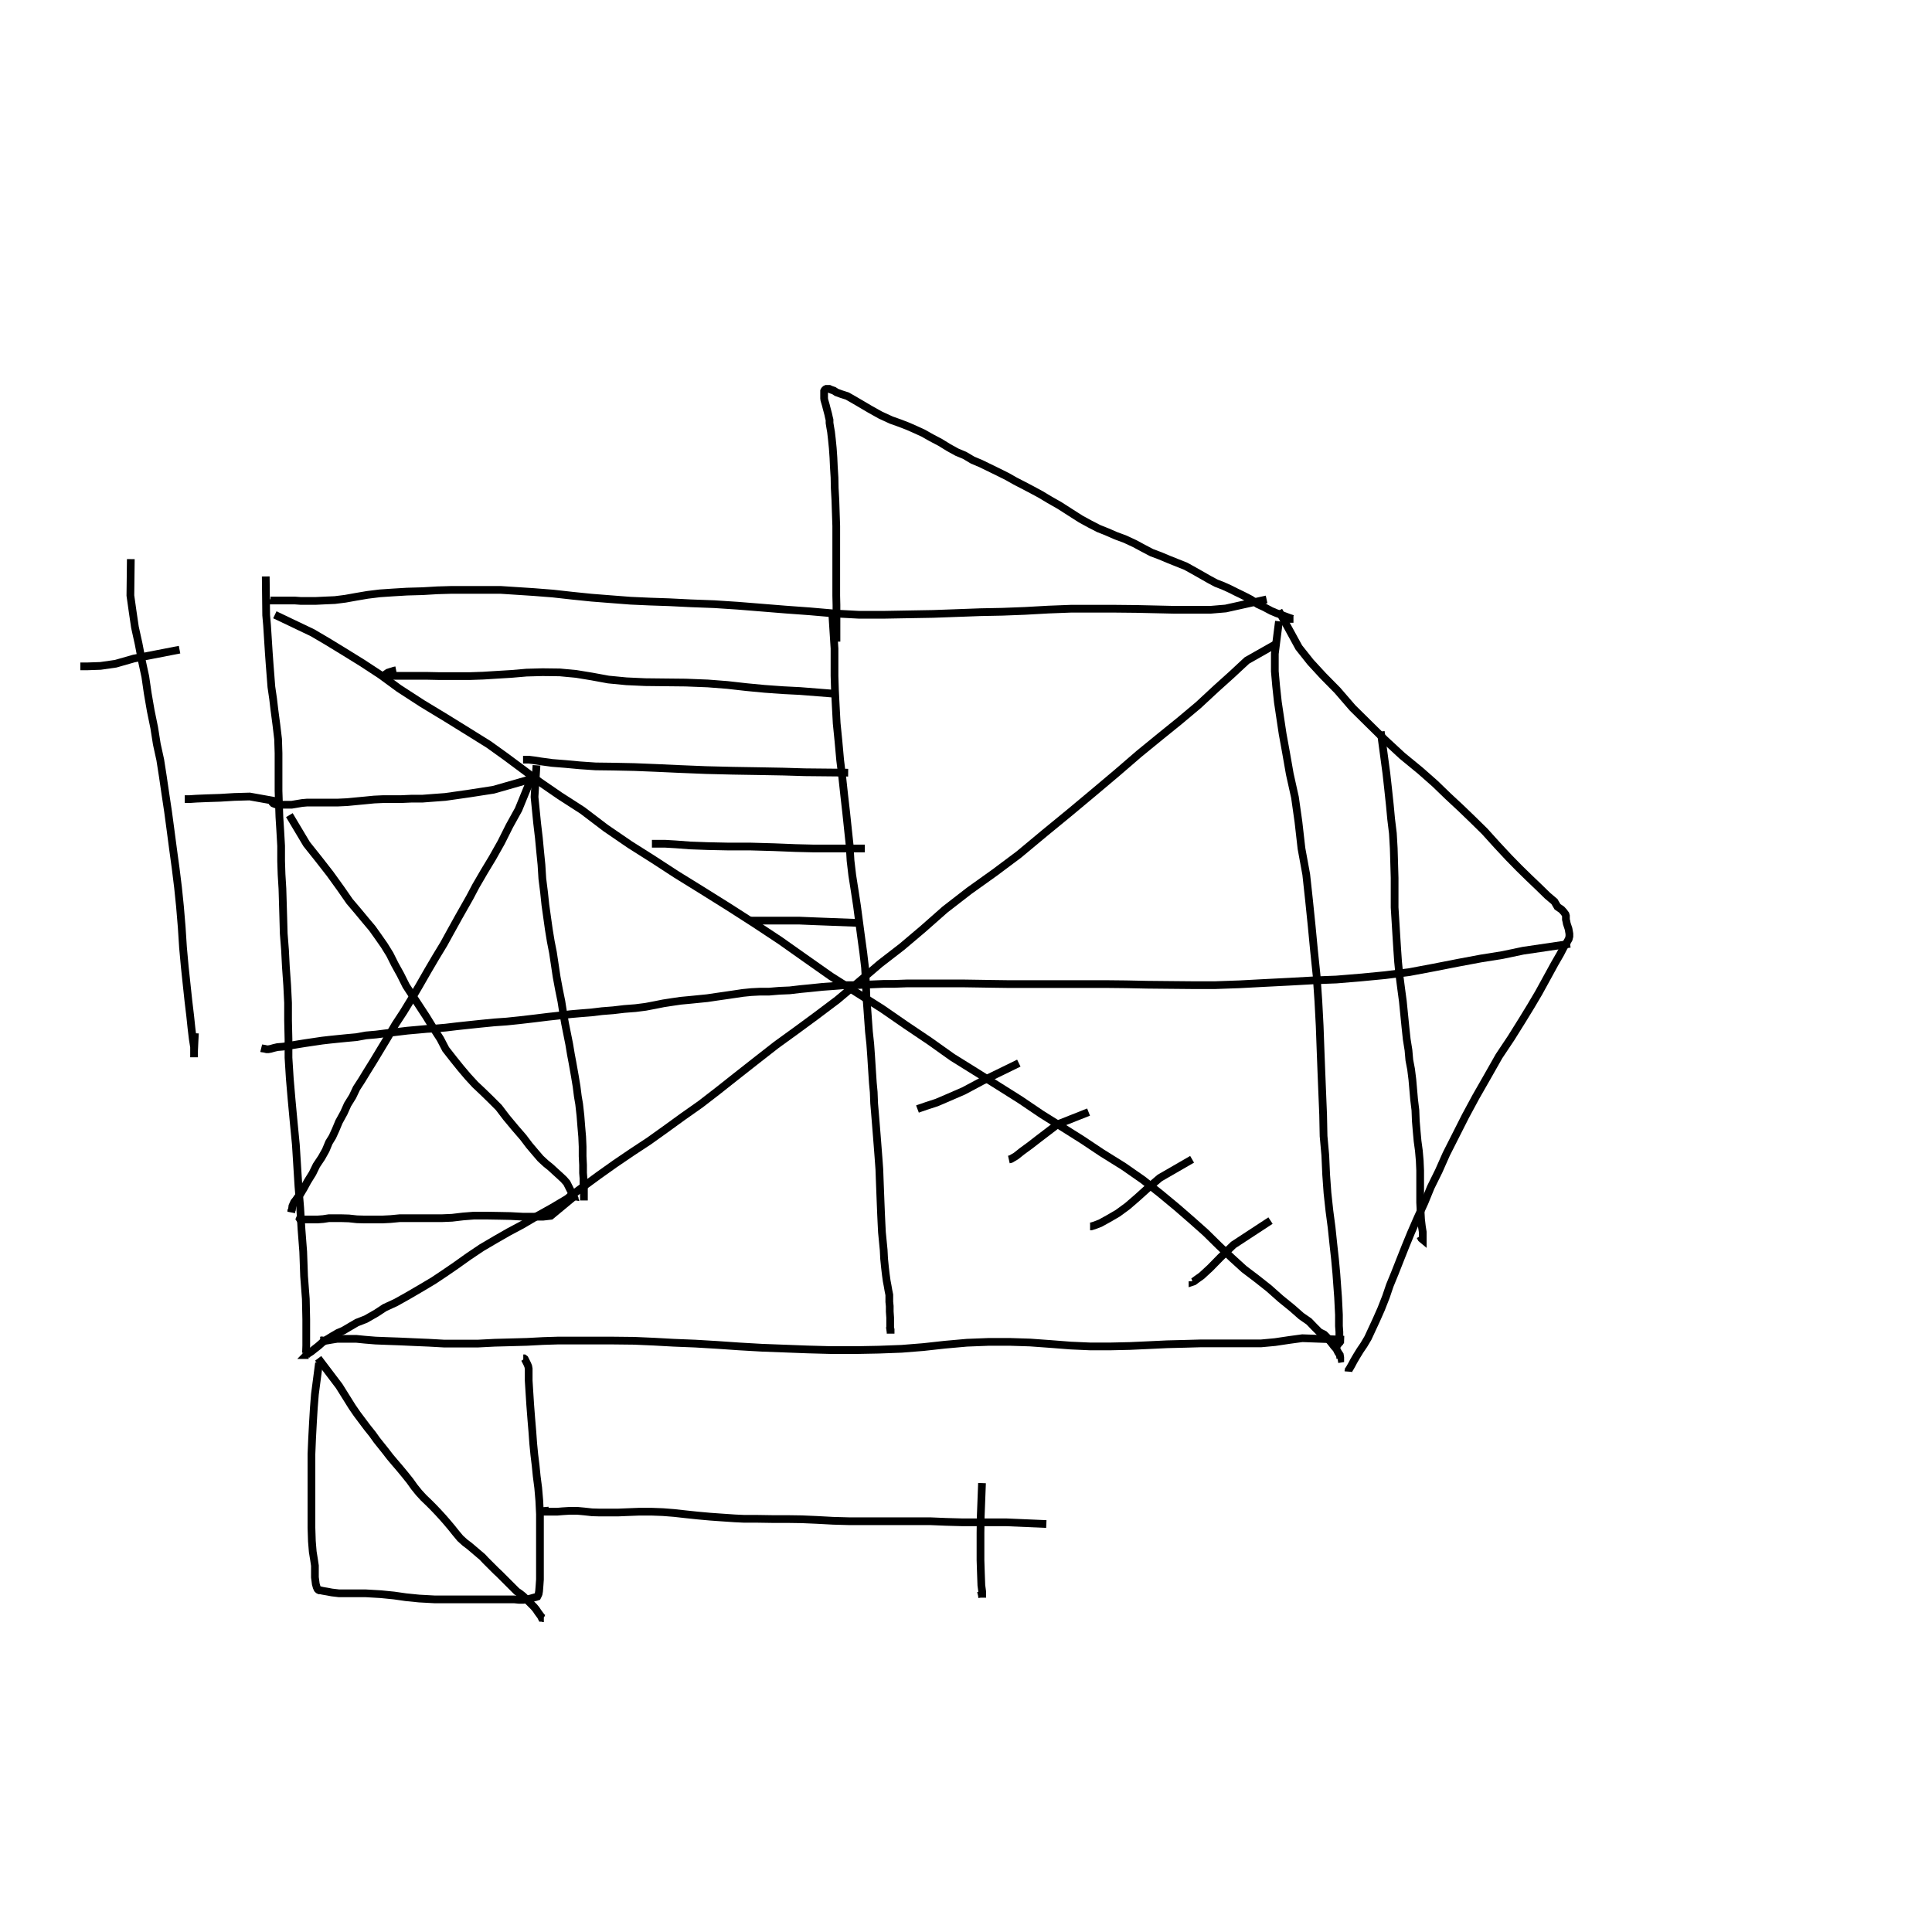
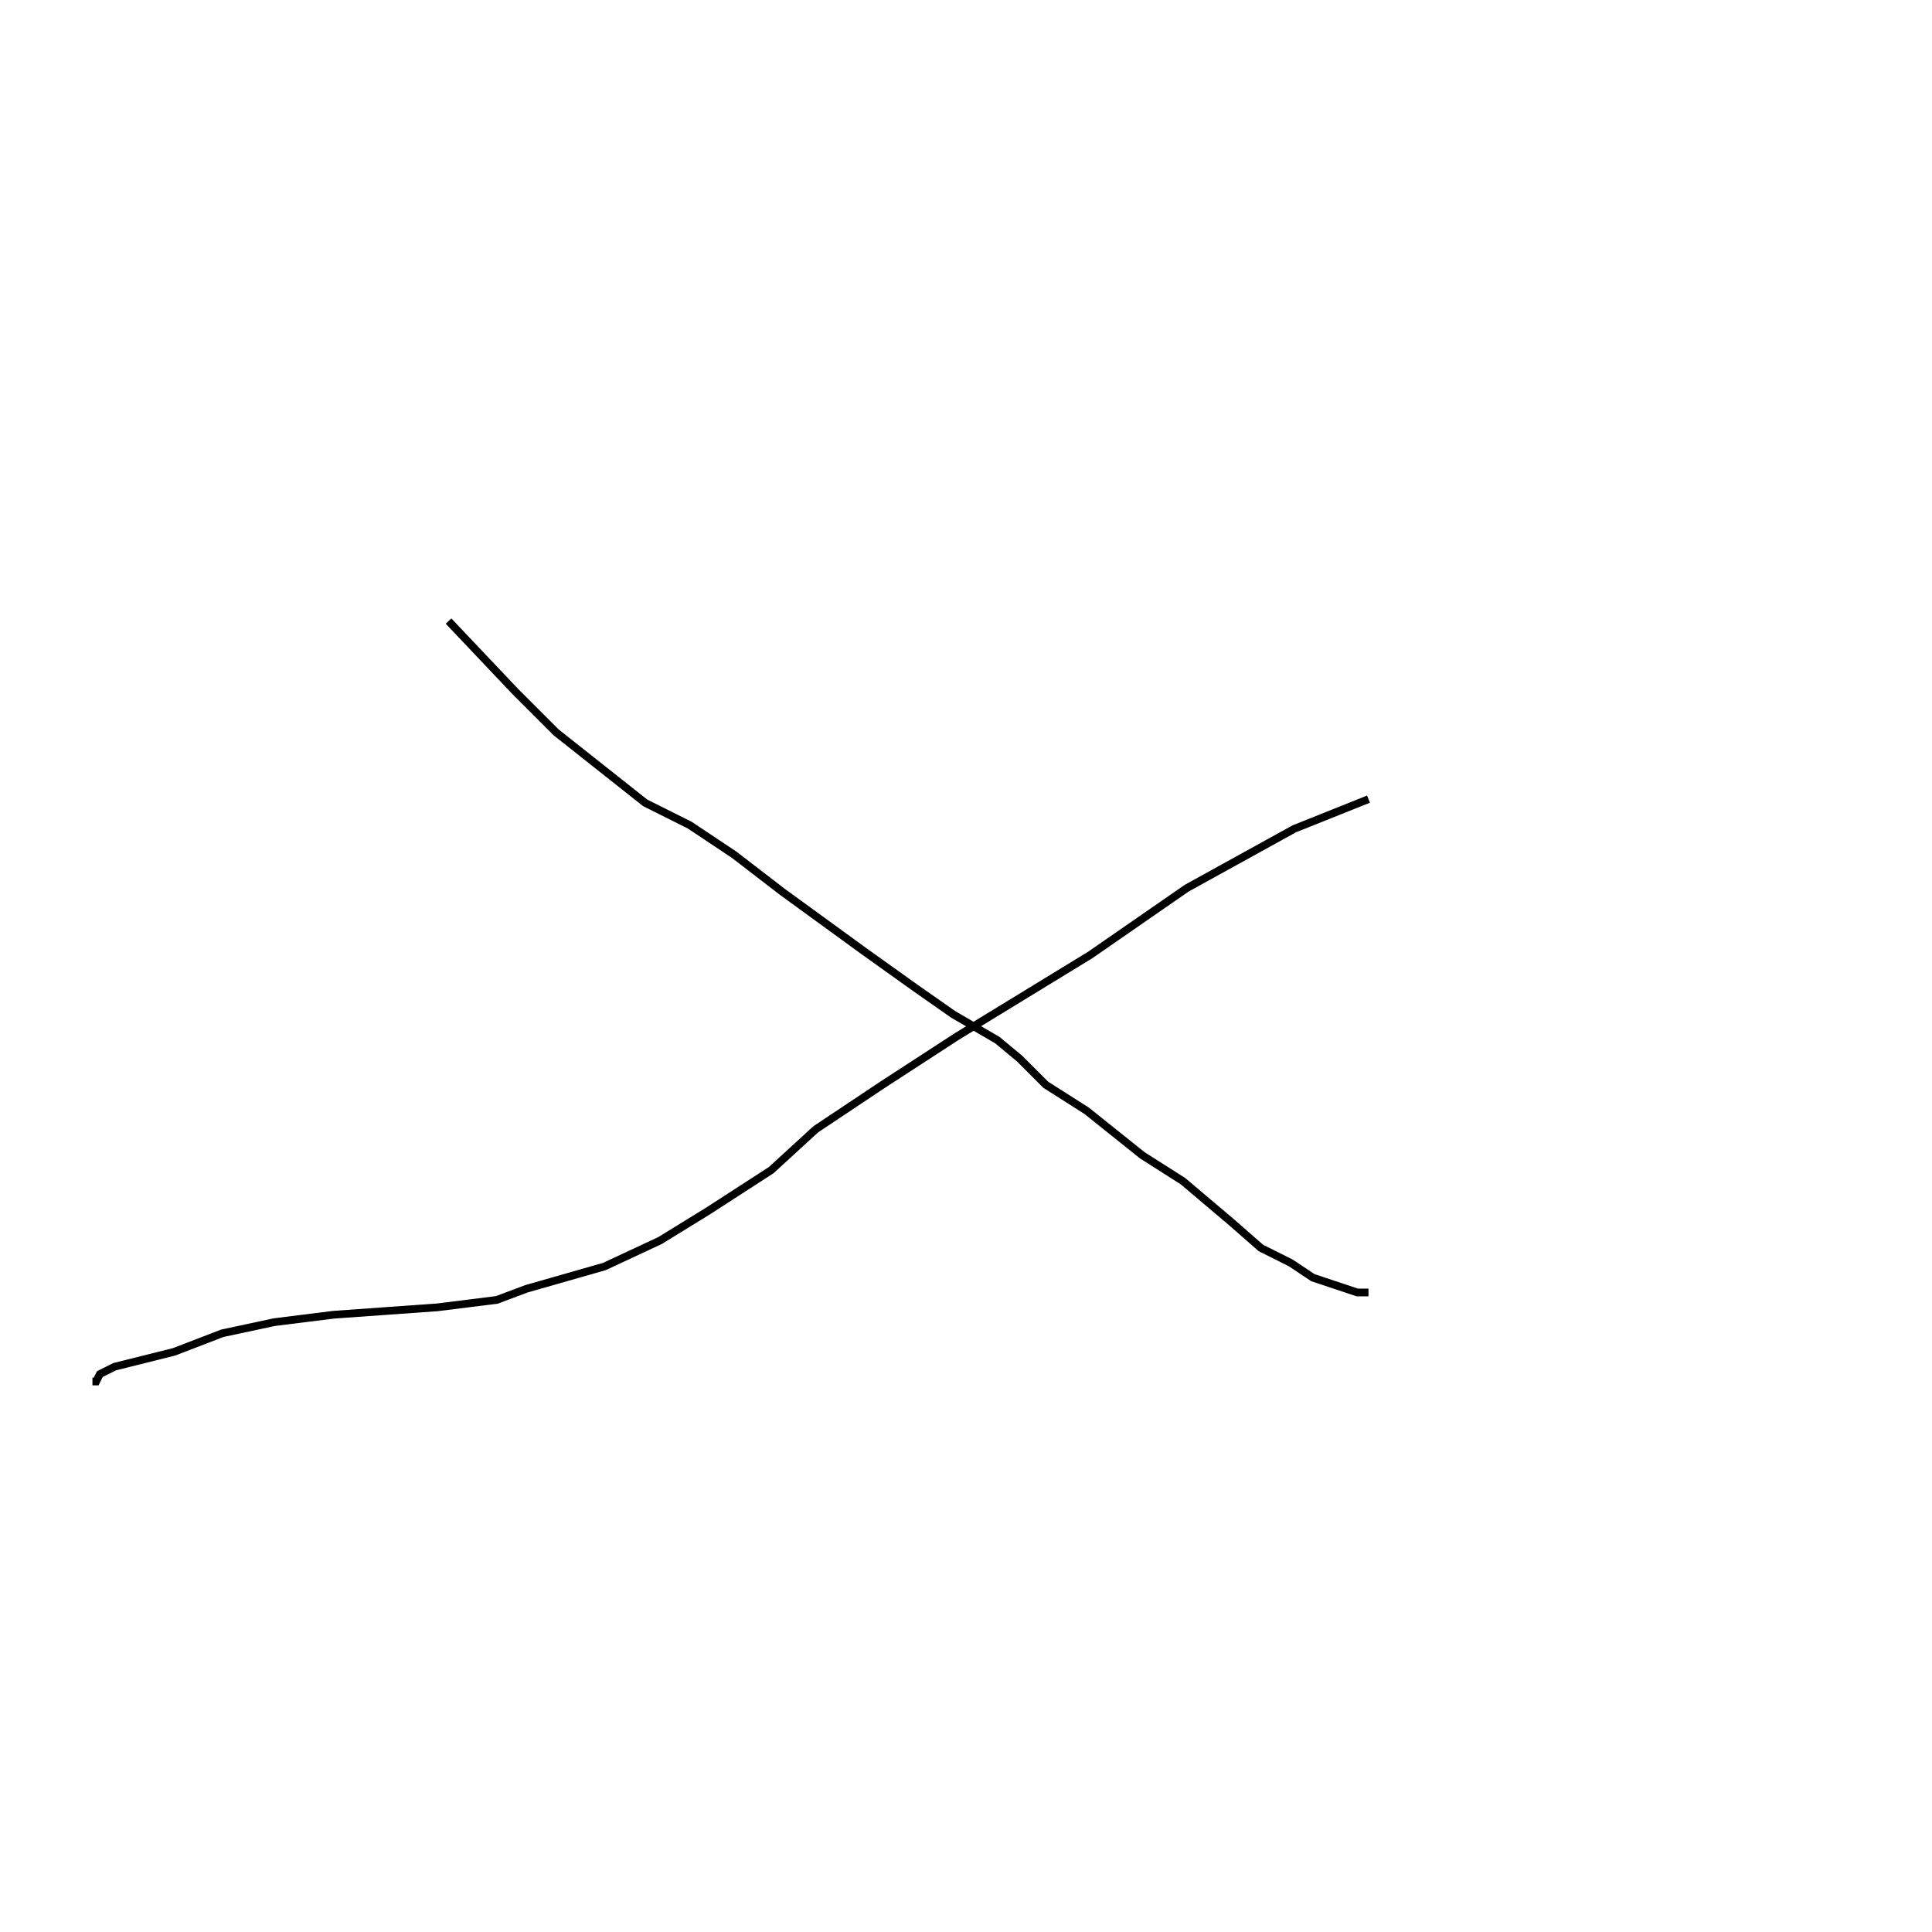
<svg xmlns="http://www.w3.org/2000/svg" width="500" height="500">
-   <path d="M68.776,149.185 L68.887,159.218 L69.112,161.797 L69.336,165.328 L69.56,168.859 L69.785,171.998 L70.008,174.857 L70.233,177.772 L70.681,180.855 L71.017,183.714 L71.522,187.525 L71.97,191.281 L72.083,194.924 L72.083,198.287 L72.083,201.426 L72.083,204.677 L72.195,208.041 L72.307,211.403 L72.531,214.991 L72.755,218.915 L72.755,222.839 L72.867,226.314 L73.092,230.013 L73.204,233.769 L73.316,237.525 L73.428,241.616 L73.764,245.876 L73.988,250.248 L74.325,255.013 L74.549,259.553 L74.549,264.094 L74.661,268.97 L74.661,273.734 L74.997,279.116 L75.446,284.384 L76.006,290.439 L76.567,296.212 L76.903,301.593 L77.239,307.03 L77.688,312.523 L78.024,318.128 L78.473,323.958 L78.697,330.292 L79.145,336.177 L79.257,341.446 L79.257,345.314 L79.257,348.229 L79.201,349.911 L79.145,350.247 L79.145,350.191" stroke="black" stroke-width="2" fill="none" />
-   <path d="M327.796,155.127 L317.202,157.481 L313.222,157.817 L308.962,157.817 L304.03,157.817 L299.097,157.705 L294.108,157.593 L288.615,157.537 L282.674,157.537 L277.124,157.537 L271.295,157.761 L265.297,158.097 L259.468,158.321 L253.75,158.434 L247.641,158.658 L241.474,158.882 L235.084,158.994 L228.751,159.107 L222.305,159.107 L215.97,158.77 L209.525,158.209 L203.358,157.761 L197.137,157.257 L190.859,156.752 L184.861,156.36 L178.807,156.136 L173.146,155.855 L168.157,155.687 L163.169,155.463 L158.068,155.07 L153.079,154.678 L148.146,154.174 L143.102,153.613 L138.113,153.221 L133.797,152.94 L129.48,152.66 L125.165,152.66 L120.961,152.66 L116.981,152.66 L113.169,152.772 L109.358,152.997 L105.322,153.109 L101.622,153.333 L98.315,153.557 L95.121,153.949 L92.15,154.454 L89.347,154.958 L86.656,155.295 L84.078,155.407 L81.724,155.519 L79.482,155.519 L77.8,155.519 L76.23,155.407 L74.885,155.407 L73.54,155.407 L72.811,155.407 L72.307,155.407 L71.69,155.407 L71.466,155.407 L71.242,155.407 L70.906,155.407 L70.457,155.407 L70.008,155.407 L69.785,155.295" stroke="black" stroke-width="2" fill="none" />
-   <path d="M330.991,160.788 L329.926,169.196 L329.926,171.158 L329.926,173.736 L330.262,177.548 L330.711,181.696 L331.328,185.844 L331.944,189.935 L332.841,194.868 L333.794,200.305 L335.139,206.359 L336.036,212.693 L336.82,219.588 L338.054,226.314 L338.782,233.04 L339.455,239.598 L340.071,246.045 L340.744,252.546 L341.193,259.105 L341.529,265.495 L341.753,271.661 L341.978,277.546 L342.201,283.04 L342.426,288.532 L342.538,294.026 L342.987,299.014 L343.21,304.003 L343.547,308.711 L344.051,313.364 L344.612,317.624 L345.06,321.884 L345.509,325.976 L345.845,329.619 L346.069,332.702 L346.294,335.729 L346.406,338.027 L346.518,340.27 L346.518,342.063 L346.518,343.184 L346.63,344.698 L346.63,345.594 L346.63,346.323 L346.742,346.772 L346.742,347.22 L346.686,347.444 L346.461,347.669 L346.294,347.893 L346.126,347.893 L345.901,347.893 L345.677,347.893 L345.565,347.669 L345.565,347.22 L345.565,346.884" stroke="black" stroke-width="2" fill="none" />
-   <path d="M347.863,346.715 L337.045,346.323 L333.738,346.772 L329.982,347.332 L326.339,347.669 L322.191,347.669 L318.267,347.669 L314.568,347.669 L310.644,347.669 L306.608,347.781 L302.068,347.893 L297.359,348.117 L292.427,348.341 L287.382,348.453 L282.113,348.453 L277.068,348.229 L272.023,347.836 L266.586,347.444 L261.261,347.276 L255.992,347.276 L250.219,347.5 L244.557,348.004 L238.952,348.621 L233.347,349.07 L227.405,349.294 L221.52,349.406 L215.298,349.406 L209.02,349.238 L203.078,349.014 L197.137,348.79 L191.307,348.453 L185.59,348.061 L179.929,347.724 L174.323,347.5 L169.222,347.22 L164.065,346.996 L158.908,346.94 L153.976,346.94 L149.043,346.94 L144.223,346.94 L140.579,347.052 L136.375,347.276 L132.283,347.388 L128.023,347.5 L123.595,347.724 L119.223,347.724 L115.019,347.724 L110.983,347.5 L107.003,347.332 L103.304,347.164 L100.109,347.052 L97.194,346.94 L94.448,346.715 L92.205,346.491 L90.3,346.491 L88.618,346.491 L87.273,346.491 L85.872,346.715 L84.583,346.94 L83.854,346.94 L83.237,346.94 L82.957,346.94 L82.957,346.94 L83.405,346.884 L83.742,346.772" stroke="black" stroke-width="2" fill="none" />
-   <path d="M330.935,158.041 L336.148,167.57 L339.175,171.382 L342.426,174.913 L346.126,178.669 L350.049,183.209 L354.309,187.413 L358.345,191.393 L362.885,195.597 L367.594,199.464 L371.405,202.828 L374.768,206.079 L378.02,209.105 L381.046,212.02 L384.242,215.159 L387.381,218.634 L390.463,221.941 L393.098,224.632 L395.676,227.155 L398.142,229.509 L400.497,231.807 L402.29,233.32 L403.075,234.666 L404.14,235.395 L404.701,236.011 L405.149,236.628 L405.261,237.02 L405.261,237.468 L405.261,237.973 L405.373,238.421 L405.486,239.038 L405.71,239.71 L405.934,240.383 L406.046,240.999 L406.158,241.672 L406.158,242.345 L405.99,243.017 L405.486,243.915 L404.701,245.147 L403.804,246.885 L402.347,249.407 L400.384,252.995 L398.199,256.975 L396.181,260.394 L393.882,264.15 L391.08,268.634 L387.941,273.342 L384.858,278.78 L381.943,283.88 L379.253,288.869 L376.618,294.082 L374.32,298.622 L372.358,303.05 L370.284,307.254 L368.658,311.234 L366.809,315.27 L365.127,319.137 L363.726,322.557 L362.325,326.088 L360.979,329.507 L359.69,332.646 L358.681,335.617 L357.448,338.756 L356.159,341.671 L355.094,343.969 L354.029,346.267 L352.964,348.061 L352.011,349.462 L351.114,350.92 L350.329,352.264 L349.825,353.218 L349.377,354.002 L349.096,354.451 L348.984,354.787 L348.984,354.899 L349.096,354.171" stroke="black" stroke-width="2" fill="none" />
-   <path d="M330.206,166.674 L322.695,170.934 L318.715,174.633 L314.792,178.164 L310.139,182.48 L305.263,186.572 L300.274,190.608 L294.781,195.092 L289.064,200.025 L283.009,205.126 L276.9,210.227 L270.342,215.608 L263.671,221.157 L257.45,225.809 L250.78,230.574 L244.557,235.395 L238.84,240.439 L233.403,245.036 L227.742,249.407 L222.248,254.116 L216.699,258.768 L211.262,262.861 L206.161,266.616 L200.892,270.427 L195.511,274.632 L190.522,278.555 L185.702,282.367 L181.273,285.786 L176.733,288.981 L172.249,292.232 L167.933,295.315 L163.505,298.23 L159.133,301.2 L154.873,304.227 L150.669,307.31 L146.689,310.281 L142.821,312.579 L138.898,314.765 L135.086,317.007 L131.61,318.857 L128.191,320.819 L124.66,322.893 L121.241,325.191 L117.934,327.545 L114.907,329.619 L112.217,331.413 L109.021,333.319 L105.658,335.281 L102.463,337.074 L99.549,338.42 L97.419,339.821 L94.672,341.391 L92.374,342.287 L90.356,343.464 L88.843,344.361 L87.497,344.922 L86.04,345.763 L84.751,346.547 L83.405,347.444 L82.396,348.341 L81.387,349.126 L80.546,349.799 L79.818,350.247 L79.425,350.583 L79.314,350.695 L79.874,350.695" stroke="black" stroke-width="2" fill="none" />
-   <path d="M71.129,159.107 L80.883,163.759 L84.694,166.001 L89.011,168.635 L93.719,171.55 L98.427,174.633 L103.248,178.164 L109.302,182.088 L115.411,185.787 L121.297,189.431 L126.51,192.682 L130.882,195.821 L135.03,198.904 L139.682,202.379 L144.895,205.967 L150.725,209.722 L156.778,214.319 L163.001,218.579 L169.11,222.446 L175.052,226.314 L181.666,230.406 L188.561,234.722 L195.287,239.038 L201.901,243.41 L208.403,248.006 L215.017,252.658 L221.744,256.919 L228.302,261.066 L234.468,265.326 L240.634,269.474 L246.463,273.622 L252.405,277.322 L258.402,281.078 L264.008,284.609 L269.557,288.364 L274.938,291.728 L280.095,294.979 L285.139,298.342 L290.801,301.873 L295.79,305.348 L300.33,308.936 L304.59,312.467 L308.458,315.83 L311.989,318.969 L315.464,322.388 L318.828,325.584 L321.967,328.443 L325.218,330.908 L328.412,333.431 L331.44,336.122 L334.41,338.532 L336.764,340.605 L338.782,342.007 L340.128,343.408 L341.473,344.754 L342.706,345.37 L343.603,346.267 L344.219,347.108 L344.724,347.724 L345.229,348.397 L345.845,349.07 L346.294,349.967 L346.742,350.639 L346.854,351.312 L346.854,351.648 L346.181,351.76" stroke="black" stroke-width="2" fill="none" />
-   <path d="M215.41,159.107 L215.97,167.85 L215.97,171.494 L215.97,174.913 L216.083,178.557 L216.307,182.985 L216.531,187.189 L216.979,191.673 L217.428,196.662 L217.988,201.258 L218.493,205.911 L218.997,210.339 L219.446,214.599 L219.894,218.802 L220.118,222.727 L220.567,226.538 L221.184,230.462 L221.8,234.498 L222.305,238.309 L222.865,242.513 L223.425,246.605 L223.874,250.416 L224.098,254.284 L224.21,257.759 L224.435,260.786 L224.658,263.869 L224.883,267.008 L225.219,270.147 L225.444,273.286 L225.667,276.818 L225.892,280.237 L226.116,282.647 L226.228,285.562 L226.453,288.196 L226.676,290.943 L226.901,293.746 L227.125,296.604 L227.349,299.519 L227.574,302.602 L227.685,305.685 L227.797,308.599 L227.91,311.514 L228.022,314.261 L228.134,316.671 L228.246,318.914 L228.47,321.211 L228.694,323.509 L228.806,325.752 L229.031,327.994 L229.255,329.9 L229.479,331.525 L229.704,332.702 L229.927,333.992 L230.152,335.113 L230.152,336.009 L230.152,336.906 L230.264,338.027 L230.264,339.429 L230.376,340.998 L230.376,342.568 L230.376,343.969 L230.488,344.81 L230.488,345.146 L230.488,345.146 L230.488,344.754 L230.488,344.081 L230.264,343.408 L230.208,343.24" stroke="black" stroke-width="2" fill="none" />
-   <path d="M406.326,244.251 L394.163,246.045 L388.838,247.166 L383.232,248.062 L377.235,249.184 L370.957,250.416 L364.679,251.594 L358.401,252.378 L351.955,252.995 L345.845,253.499 L339.848,253.724 L333.794,254.06 L327.18,254.396 L320.845,254.733 L314.512,254.957 L308.514,254.957 L302.516,254.901 L296.855,254.845 L291.474,254.733 L286.093,254.676 L280.768,254.676 L275.667,254.676 L270.51,254.676 L265.521,254.676 L260.701,254.676 L256.665,254.621 L253.19,254.565 L249.378,254.508 L245.286,254.508 L241.643,254.508 L238.055,254.508 L234.692,254.508 L231.553,254.621 L228.863,254.621 L226.228,254.733 L223.762,254.845 L221.295,254.957 L218.717,254.957 L215.858,255.181 L212.831,255.405 L209.58,255.742 L207.226,255.966 L204.368,256.302 L201.677,256.414 L199.042,256.638 L196.688,256.638 L194.446,256.751 L192.204,256.975 L189.962,257.311 L187.663,257.647 L185.31,257.984 L183.068,258.32 L180.825,258.544 L178.583,258.768 L176.173,258.993 L173.874,259.329 L171.689,259.665 L169.446,260.114 L167.092,260.562 L164.458,260.898 L161.543,261.123 L158.684,261.459 L155.826,261.683 L153.023,262.02 L150.22,262.244 L147.642,262.468 L144.951,262.804 L141.868,263.141 L138.225,263.589 L134.357,264.037 L131.106,264.374 L127.911,264.598 L124.492,264.934 L121.297,265.271 L118.158,265.607 L115.355,265.943 L112.777,266.167 L110.479,266.28 L108.012,266.504 L105.49,266.728 L102.688,267.064 L99.941,267.401 L97.306,267.737 L94.728,267.961 L92.262,268.41 L89.795,268.634 L87.553,268.858 L85.367,269.082 L83.405,269.306 L81.892,269.531 L80.378,269.755 L78.865,269.979 L77.464,270.203 L76.118,270.427 L74.717,270.652 L73.204,270.876 L71.802,270.988 L70.849,271.212 L70.065,271.436 L69.448,271.549 L69.224,271.549 L69.056,271.549 L69.056,271.549 L68.999,271.549 L68.776,271.492 L68.551,271.436 L68.271,271.381 L67.823,271.324 L67.598,271.268" stroke="black" stroke-width="2" fill="none" />
-   <path d="M357.336,189.319 L358.794,200.137 L359.242,204.173 L359.69,208.377 L360.026,211.964 L360.475,215.663 L360.699,219.531 L360.811,223.343 L360.924,227.21 L360.924,231.19 L360.924,234.834 L361.147,238.421 L361.372,242.121 L361.596,245.652 L361.82,248.903 L362.156,252.266 L362.605,255.742 L363.054,259.105 L363.389,262.468 L363.726,265.831 L364.062,268.97 L364.511,271.773 L364.735,274.351 L365.184,276.705 L365.52,279.396 L365.744,281.974 L365.968,284.553 L366.305,287.3 L366.416,290.158 L366.641,292.849 L366.865,295.315 L367.201,297.781 L367.425,300.36 L367.537,302.938 L367.537,305.348 L367.537,307.198 L367.537,309.216 L367.537,311.234 L367.65,313.476 L367.762,315.55 L367.986,317.456 L368.21,318.857 L368.21,319.698 L368.21,320.371 L368.21,320.707 L368.21,320.819 L368.21,320.819 L367.874,320.539 L367.537,319.922" stroke="black" stroke-width="2" fill="none" />
-   <path d="M215.578,179.509 L207.058,178.837 L202.63,178.613 L197.921,178.276 L193.213,177.828 L188.224,177.267 L183.18,176.875 L177.462,176.651 L172.137,176.595 L166.98,176.538 L162.104,176.315 L157.451,175.866 L153.191,175.081 L149.099,174.409 L144.895,174.016 L140.411,173.96 L136.263,174.073 L132.339,174.409 L128.64,174.633 L125.052,174.857 L121.801,174.969 L118.831,174.969 L116.084,174.969 L113.393,174.969 L110.759,174.913 L108.797,174.913 L106.051,174.913 L103.696,174.913 L101.903,174.913 L100.838,174.801 L100.053,174.689 L99.829,174.465 L100.39,174.073 L101.959,173.568 L102.52,173.456" stroke="black" stroke-width="2" fill="none" />
-   <path d="M219.502,199.969 L208.235,199.857 L202.742,199.689 L196.464,199.576 L189.626,199.464 L182.731,199.296 L175.837,199.016 L169.671,198.735 L164.122,198.512 L158.741,198.4 L154.144,198.343 L150.052,198.063 L146.408,197.727 L142.877,197.446 L140.019,197.054 L138.225,196.774 L136.88,196.605 L136.095,196.605 L135.535,196.605 L135.366,196.605 L135.366,196.605 L135.927,196.605 L136.375,196.605" stroke="black" stroke-width="2" fill="none" />
-   <path d="M223.818,219.588 L214.849,219.588 L210.589,219.588 L205.881,219.475 L200.276,219.251 L194.278,219.083 L188.561,219.083 L183.235,218.971 L178.583,218.802 L174.883,218.522 L172.025,218.354 L170.231,218.354 L169.054,218.354 L168.718,218.354" stroke="black" stroke-width="2" fill="none" />
-   <path d="M222.585,238.869 L210.869,238.421 L206.834,238.253 L202.574,238.253 L198.65,238.253 L195.062,238.253 L194.278,238.253" stroke="black" stroke-width="2" fill="none" />
-   <path d="M328.805,315.886 L319.22,322.164 L315.857,325.415 L313.166,328.162 L310.98,330.18 L309.635,331.133 L308.962,331.637 L308.626,331.749 L308.626,331.581" stroke="black" stroke-width="2" fill="none" />
-   <path d="M308.514,300.023 L300.162,304.844 L297.135,307.422 L294.276,310.001 L291.81,312.131 L289.288,313.98 L286.877,315.382 L284.747,316.559 L283.122,317.176 L282.337,317.4 L282.113,317.4" stroke="black" stroke-width="2" fill="none" />
-   <path d="M281.72,287.804 L273.649,290.999 L271.014,293.017 L268.66,294.81 L266.642,296.38 L264.568,297.893 L262.943,299.182 L261.598,299.968 L261.093,300.079" stroke="black" stroke-width="2" fill="none" />
-   <path d="M263.671,275.136 L254.254,279.732 L249.434,282.311 L245.566,283.992 L242.427,285.338 L239.849,286.179 L237.887,286.851 L237.439,287.019" stroke="black" stroke-width="2" fill="none" />
-   <path d="M82.564,352.713 L81.499,360.841 L81.219,364.372 L80.995,368.071 L80.771,372.276 L80.603,376.311 L80.603,380.628 L80.603,383.823 L80.603,387.802 L80.603,391.614 L80.603,395.369 L80.715,398.845 L80.939,401.592 L81.275,403.665 L81.499,405.179 L81.499,407.028 L81.499,408.205 L81.612,409.046 L81.724,409.943 L81.948,410.728 L82.172,411.233 L82.396,411.456 L82.621,411.569 L82.957,411.569 L83.405,411.681 L84.022,411.793 L84.694,411.905 L85.872,412.129 L87.777,412.353 L90.58,412.353 L94.728,412.353 L98.595,412.578 L101.959,412.914 L105.098,413.363 L108.461,413.699 L112.553,413.923 L117.093,413.923 L121.801,413.923 L126.061,413.923 L129.257,413.923 L131.443,413.923 L133.124,413.923 L134.301,414.035 L135.422,414.035 L136.656,413.867 L137.496,413.643 L138.281,413.419 L138.729,413.306 L139.066,413.194 L139.178,412.97 L139.29,412.746 L139.402,412.465 L139.515,411.793 L139.626,410.392 L139.738,408.766 L139.738,406.973 L139.738,404.954 L139.738,402.825 L139.738,400.078 L139.738,395.986 L139.738,391.838 L139.57,388.363 L139.29,385.056 L138.898,382.029 L138.617,379.226 L138.281,376.479 L138.001,373.621 L137.777,370.538 L137.496,367.175 L137.216,363.531 L136.992,360 L136.824,357.31 L136.824,355.964 L136.824,355.011 L136.824,354.227 L136.712,353.61 L136.487,353.05 L136.263,352.601 L136.039,352.153 L135.815,351.704 L135.59,351.536 L135.422,351.536" stroke="black" stroke-width="2" fill="none" />
-   <path d="M82.34,351.536 L87.777,358.711 L88.898,360.504 L90.02,362.298 L91.141,364.092 L92.374,365.886 L93.719,367.679 L95.064,369.473 L96.41,371.155 L97.531,372.724 L98.652,374.126 L99.773,375.527 L100.894,376.984 L102.071,378.386 L103.416,379.955 L104.761,381.58 L106.107,383.262 L107.228,384.831 L108.405,386.289 L109.638,387.634 L110.927,388.867 L112.104,390.045 L113.281,391.277 L114.515,392.623 L115.692,393.968 L116.869,395.369 L117.99,396.771 L119.111,398.116 L120.344,399.237 L121.465,400.078 L122.586,401.031 L123.707,401.984 L124.828,402.936 L125.669,403.834 L126.566,404.73 L127.463,405.627 L128.36,406.524 L129.257,407.365 L130.153,408.262 L131.05,409.158 L131.947,410.055 L132.844,410.952 L133.741,411.849 L134.638,412.465 L135.478,413.138 L136.151,413.811 L136.824,414.483 L137.496,415.156 L138.169,415.829 L138.729,416.502 L139.178,417.174 L139.626,417.791 L139.963,418.239 L140.187,418.688 L140.411,418.688 L140.635,418.8 L140.747,418.8 L140.635,418.8 L140.411,418.688" stroke="black" stroke-width="2" fill="none" />
-   <path d="M270.79,394.416 L260.309,393.968 L256.553,393.968 L252.741,393.968 L248.818,393.968 L244.782,393.856 L240.69,393.688 L236.486,393.688 L232.002,393.688 L227.742,393.688 L223.482,393.688 L219.614,393.688 L215.578,393.576 L211.43,393.352 L207.507,393.184 L203.583,393.127 L199.715,393.127 L196.071,393.071 L192.652,393.071 L190.242,392.959 L186.15,392.679 L183.796,392.511 L180.657,392.23 L177.462,391.894 L174.435,391.558 L171.576,391.334 L168.55,391.222 L165.523,391.222 L162.552,391.334 L159.805,391.446 L157.563,391.446 L155.321,391.446 L153.247,391.389 L151.229,391.166 L149.379,390.997 L147.474,390.997 L145.624,391.109 L144.278,391.222 L143.494,391.222 L142.765,391.222 L142.093,391.222 L141.532,391.222 L140.972,391.222 L140.299,391.222 L139.795,391.222 L139.402,391.222 L139.178,391.222 L139.178,391.222 L140.019,391.109 L142.037,390.941" stroke="black" stroke-width="2" fill="none" />
-   <path d="M72.811,207.592 L64.627,206.134 L60.648,206.247 L56.948,206.471 L53.529,206.583 L50.782,206.695 L49.157,206.807 L48.148,206.807 L47.811,206.807" stroke="black" stroke-width="2" fill="none" />
-   <path d="M33.854,144.701 L33.742,154.118 L34.303,158.097 L34.92,162.301 L35.872,166.617 L36.713,170.989 L37.61,175.137 L38.227,179.397 L39.011,183.938 L39.908,188.31 L40.581,192.57 L41.478,196.662 L42.15,200.978 L42.823,205.574 L43.496,210.059 L44.112,214.655 L44.785,219.756 L45.458,224.688 L46.074,229.677 L46.579,234.609 L47.027,239.991 L47.363,245.204 L47.811,250.136 L48.316,254.901 L48.765,259.105 L49.213,262.861 L49.549,266.055 L49.886,268.858 L50.222,270.988 L50.222,272.67 L50.222,273.398 L50.222,273.622 L50.222,273.398 L50.222,271.941 L50.334,269.531 L50.446,267.401" stroke="black" stroke-width="2" fill="none" />
-   <path d="M46.467,168.131 L34.639,170.429 L29.931,171.775 L26.007,172.335 L22.756,172.447 L20.794,172.447" stroke="black" stroke-width="2" fill="none" />
-   <path d="M254.142,383.823 L253.806,392.623 L253.75,396.715 L253.75,400.358 L253.75,403.777 L253.862,407.196 L253.974,410.28 L254.199,411.961 L254.199,412.858 L254.199,413.474 L254.199,413.474 L254.199,413.419 L254.087,412.69 L253.862,411.793" stroke="black" stroke-width="2" fill="none" />
-   <path d="M216.475,166.057 L216.475,156.584 L216.419,154.174 L216.419,151.483 L216.419,148.344 L216.419,145.318 L216.419,142.066 L216.419,139.151 L216.419,136.124 L216.307,132.818 L216.195,129.398 L216.026,126.315 L215.97,123.569 L215.802,120.878 L215.69,118.412 L215.522,116.002 L215.298,113.759 L215.074,111.797 L214.849,110.508 L214.681,109.444 L214.681,108.658 L214.513,107.986 L214.345,107.201 L214.121,106.36 L213.896,105.52 L213.728,104.847 L213.448,103.894 L213.336,103.502 L213.28,103.054 L213.28,102.605 L213.28,102.268 L213.28,102.045 L213.28,101.82 L213.28,101.484 L213.28,101.204 L213.392,100.979 L213.616,100.755 L213.84,100.643 L214.177,100.643 L214.625,100.643 L215.129,100.867 L215.802,101.092 L216.475,101.54 L217.708,101.988 L219.277,102.493 L220.847,103.39 L222.865,104.567 L225.051,105.856 L227.854,107.425 L230.656,108.715 L233.011,109.555 L235.028,110.34 L236.934,111.181 L238.896,112.078 L241.082,113.311 L243.324,114.488 L245.511,115.834 L247.641,117.011 L249.658,117.852 L251.732,119.084 L253.862,119.982 L256.16,121.103 L258.459,122.223 L260.701,123.344 L262.775,124.522 L264.961,125.643 L267.091,126.764 L269.277,127.941 L271.519,129.286 L274.266,130.855 L277.068,132.65 L279.703,134.331 L282.169,135.676 L284.355,136.797 L286.597,137.694 L288.783,138.647 L291.194,139.544 L293.604,140.665 L295.902,141.898 L298.032,143.019 L300.274,143.86 L302.404,144.757 L304.646,145.653 L306.888,146.55 L309.018,147.728 L311.092,148.905 L313.054,150.026 L314.736,150.922 L316.473,151.595 L318.211,152.38 L320.004,153.277 L321.854,154.174 L323.704,155.127 L325.498,156.36 L327.292,157.2 L328.973,158.097 L330.431,158.714 L331.72,159.162 L332.617,159.499 L333.513,159.835 L334.186,160.059 L334.522,160.171 L334.747,160.171 L334.467,160.171 L333.121,160.171 L332.897,160.116" stroke="black" stroke-width="2" fill="none" />
-   <path d="M138.113,204.397" stroke="black" stroke-width="2" fill="none" />
-   <path d="M138.842,198.063 L138.337,206.247 L138.674,209.666 L139.009,213.029 L139.458,216.841 L139.795,220.428 L140.131,223.791 L140.355,227.379 L140.804,230.966 L141.14,234.161 L141.588,237.356 L142.037,240.551 L142.541,243.634 L143.102,246.493 L143.55,249.464 L144.055,252.827 L144.671,256.134 L145.288,259.161 L145.736,262.02 L146.241,264.878 L146.801,267.681 L147.306,270.203 L147.754,272.894 L148.146,274.968 L148.763,278.443 L149.212,281.133 L149.547,283.768 L149.884,285.73 L150.22,288.757 L150.445,291.616 L150.669,294.194 L150.781,296.772 L150.781,299.239 L150.893,301.481 L150.893,303.555 L151.005,304.956 L151.005,306.301 L151.117,307.647 L151.117,308.599 L151.117,309.384 L151.117,309.889 L151.117,310.337 L151.117,310.561 L151.117,310.674 L151.117,310.674 L151.117,310.674 L151.117,310.281 L151.117,310.057" stroke="black" stroke-width="2" fill="none" />
-   <path d="M149.099,309.216 L142.541,314.653 L140.579,314.877 L138.225,314.877 L135.31,314.877 L132.116,314.709 L129.2,314.653 L125.837,314.597 L122.698,314.597 L119.84,314.821 L116.981,315.158 L114.29,315.27 L111.544,315.27 L108.797,315.27 L105.939,315.27 L103.416,315.27 L101.062,315.494 L98.876,315.606 L96.634,315.606 L94.448,315.606 L92.374,315.55 L90.3,315.326 L88.45,315.27 L86.6,315.27 L85.087,315.27 L83.629,315.494 L82.116,315.606 L80.658,315.606 L79.314,315.606 L78.585,315.606 L77.968,315.606 L77.688,315.606 L77.576,315.438 L77.856,314.765" stroke="black" stroke-width="2" fill="none" />
-   <path d="M137.889,201.482 L127.687,204.397 L124.772,204.845 L121.521,205.35 L118.382,205.799 L115.243,206.247 L112.217,206.471 L109.302,206.695 L106.443,206.695 L103.921,206.807 L101.566,206.807 L99.268,206.807 L96.802,206.92 L94.56,207.143 L92.15,207.368 L89.852,207.592 L87.441,207.704 L85.199,207.704 L83.069,207.704 L81.051,207.704 L79.482,207.704 L78.193,207.816 L76.847,208.041 L75.502,208.265 L74.156,208.265 L73.092,208.265 L72.083,208.265 L71.298,208.153 L70.737,207.929 L70.513,207.704 L70.457,207.424 L70.457,207.368" stroke="black" stroke-width="2" fill="none" />
-   <path d="M137.328,201.819 L134.189,209.498 L131.835,213.758 L129.705,218.018 L127.463,221.998 L125.333,225.529 L123.147,229.285 L121.577,232.256 L118.719,237.3 L116.42,241.448 L114.851,244.307 L112.777,247.726 L110.703,251.257 L108.517,255.069 L106.443,258.6 L104.425,261.907 L102.295,265.158 L100.333,268.522 L98.371,271.773 L96.578,274.743 L95.008,277.266 L93.607,279.564 L92.262,281.638 L91.253,283.768 L89.963,285.842 L89.011,287.972 L87.722,290.326 L86.881,292.344 L86.04,294.194 L85.143,295.651 L84.302,297.669 L83.237,299.575 L81.892,301.593 L80.883,303.667 L79.594,305.741 L78.585,307.59 L77.744,308.992 L77.071,309.833 L76.567,310.561 L76.118,311.122 L75.894,311.626 L75.67,312.131 L75.614,312.579 L75.558,313.028 L75.39,313.364 L75.39,313.588 L75.39,313.588 L75.39,313.588 L75.502,313.308 L75.614,313.196" stroke="black" stroke-width="2" fill="none" />
-   <path d="M74.885,210.955 L79.369,218.467 L82.453,222.334 L85.423,226.146 L88.17,229.957 L90.468,233.265 L92.654,235.843 L94.56,238.141 L96.353,240.271 L97.867,242.401 L99.436,244.643 L100.894,246.997 L102.183,249.576 L103.64,252.21 L105.098,255.125 L107.003,258.04 L108.405,260.17 L110.311,263.084 L112.104,265.999 L113.954,268.858 L115.355,271.549 L117.373,274.127 L119.223,276.425 L121.073,278.611 L122.979,280.685 L124.884,282.479 L126.902,284.441 L129.088,286.627 L131.05,289.205 L133.292,291.896 L135.422,294.362 L136.992,296.436 L138.561,298.286 L139.907,299.855 L141.308,301.145 L142.429,302.041 L143.774,303.275 L145.007,304.396 L145.904,305.237 L146.689,306.133 L147.137,307.03 L147.586,307.927 L148.034,308.824 L148.371,309.272 L148.483,309.608 L148.483,309.608 L148.483,309.608 L148.09,309.552 L147.418,308.992 L147.025,308.656" stroke="black" stroke-width="2" fill="none" />
+   <path d="M116.085,160.735 L133.365,178.975 L133.365,178.975 L143.925,189.535 L166.965,207.775 L178.485,213.535 L190.005,221.215 L202.485,230.815 L223.605,246.175 L237.045,255.775 L246.645,262.495 L258.165,269.215 L263.925,274.015 L270.645,280.735 L281.205,287.455 L295.605,298.975 L306.165,305.695 L318.645,316.255 L326.325,322.975 L334.005,326.815 L339.765,330.655 L348.405,333.535 L351.285,334.495 L352.245,334.495 L353.205,334.495 L354.165,334.495" stroke="black" stroke-width="2" fill="none" />
+   <path d="M354.165,206.815 L334.965,214.495 L334.965,214.495 L307.125,229.855 L282.165,247.135 L247.605,268.255 L228.405,280.735 L211.125,292.255 L199.605,302.815 L183.285,313.375 L170.805,321.055 L156.405,327.775 L136.245,333.535 L128.565,336.415 L113.205,338.335 L86.325,340.255 L70.965,342.175 L57.525,345.055 L45.045,349.855 L29.685,353.695 L25.845,355.615 L24.885,357.535 L23.925,357.535" stroke="black" stroke-width="2" fill="none" />
</svg>
